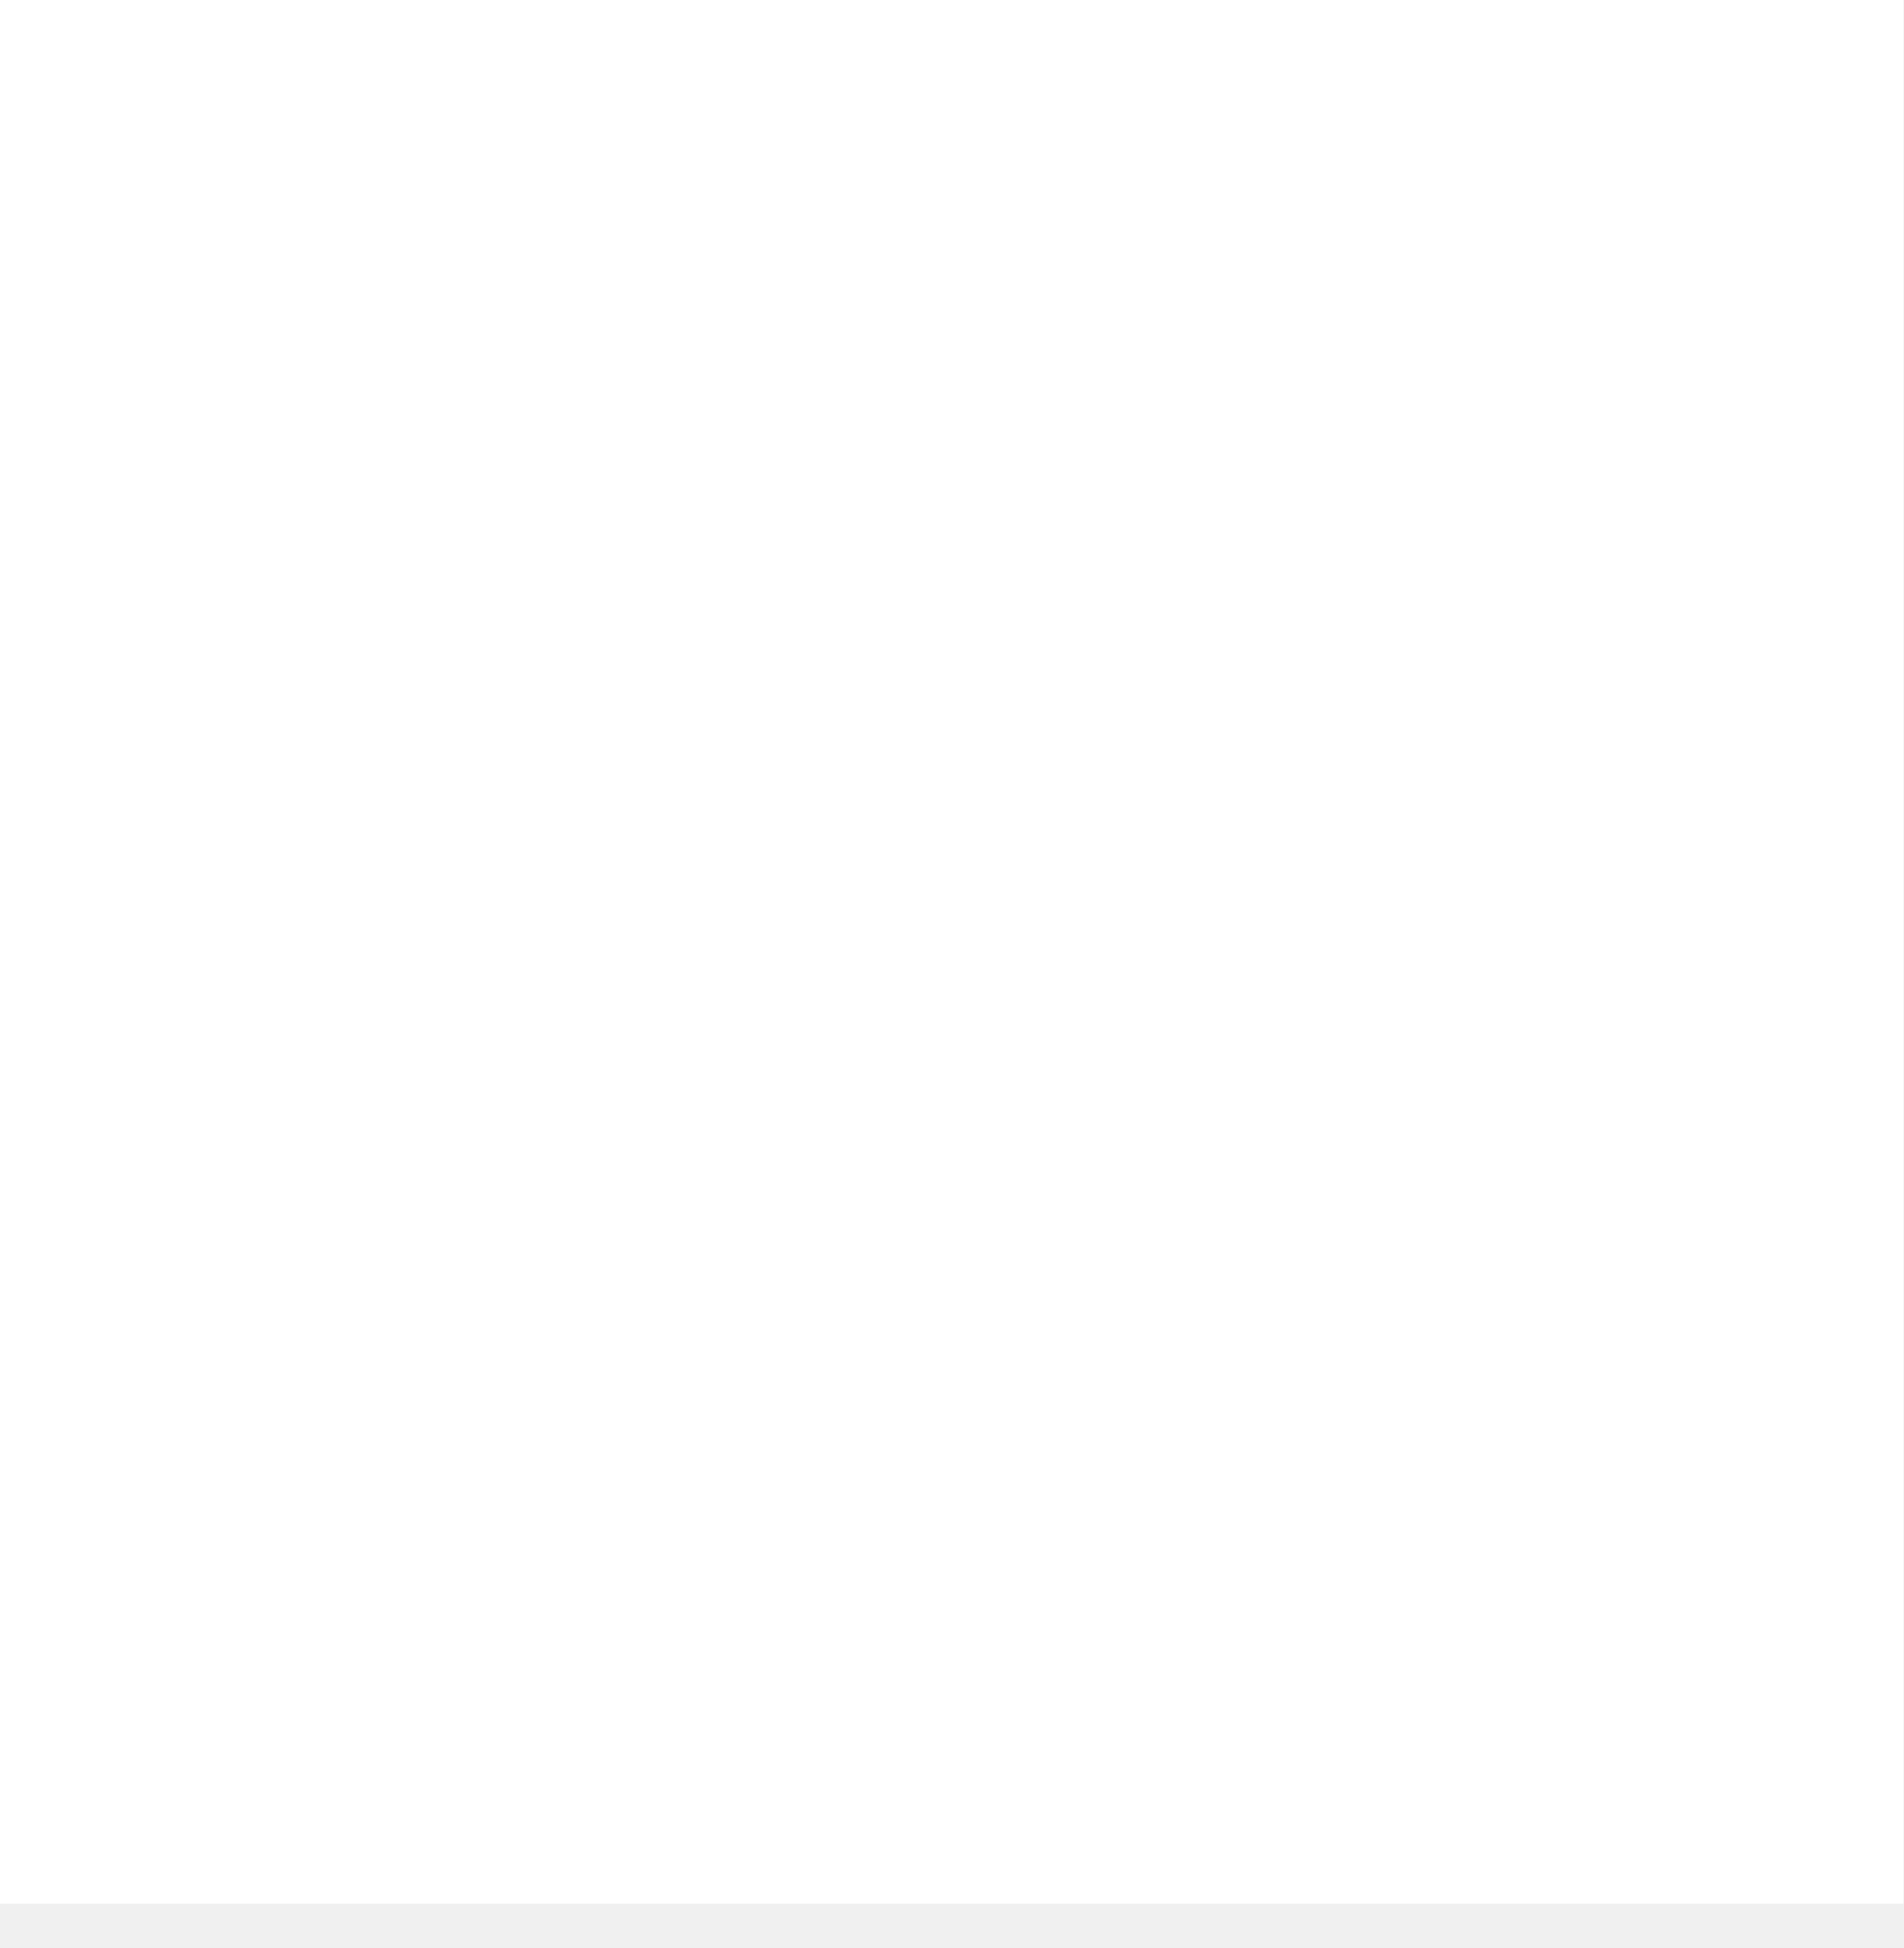
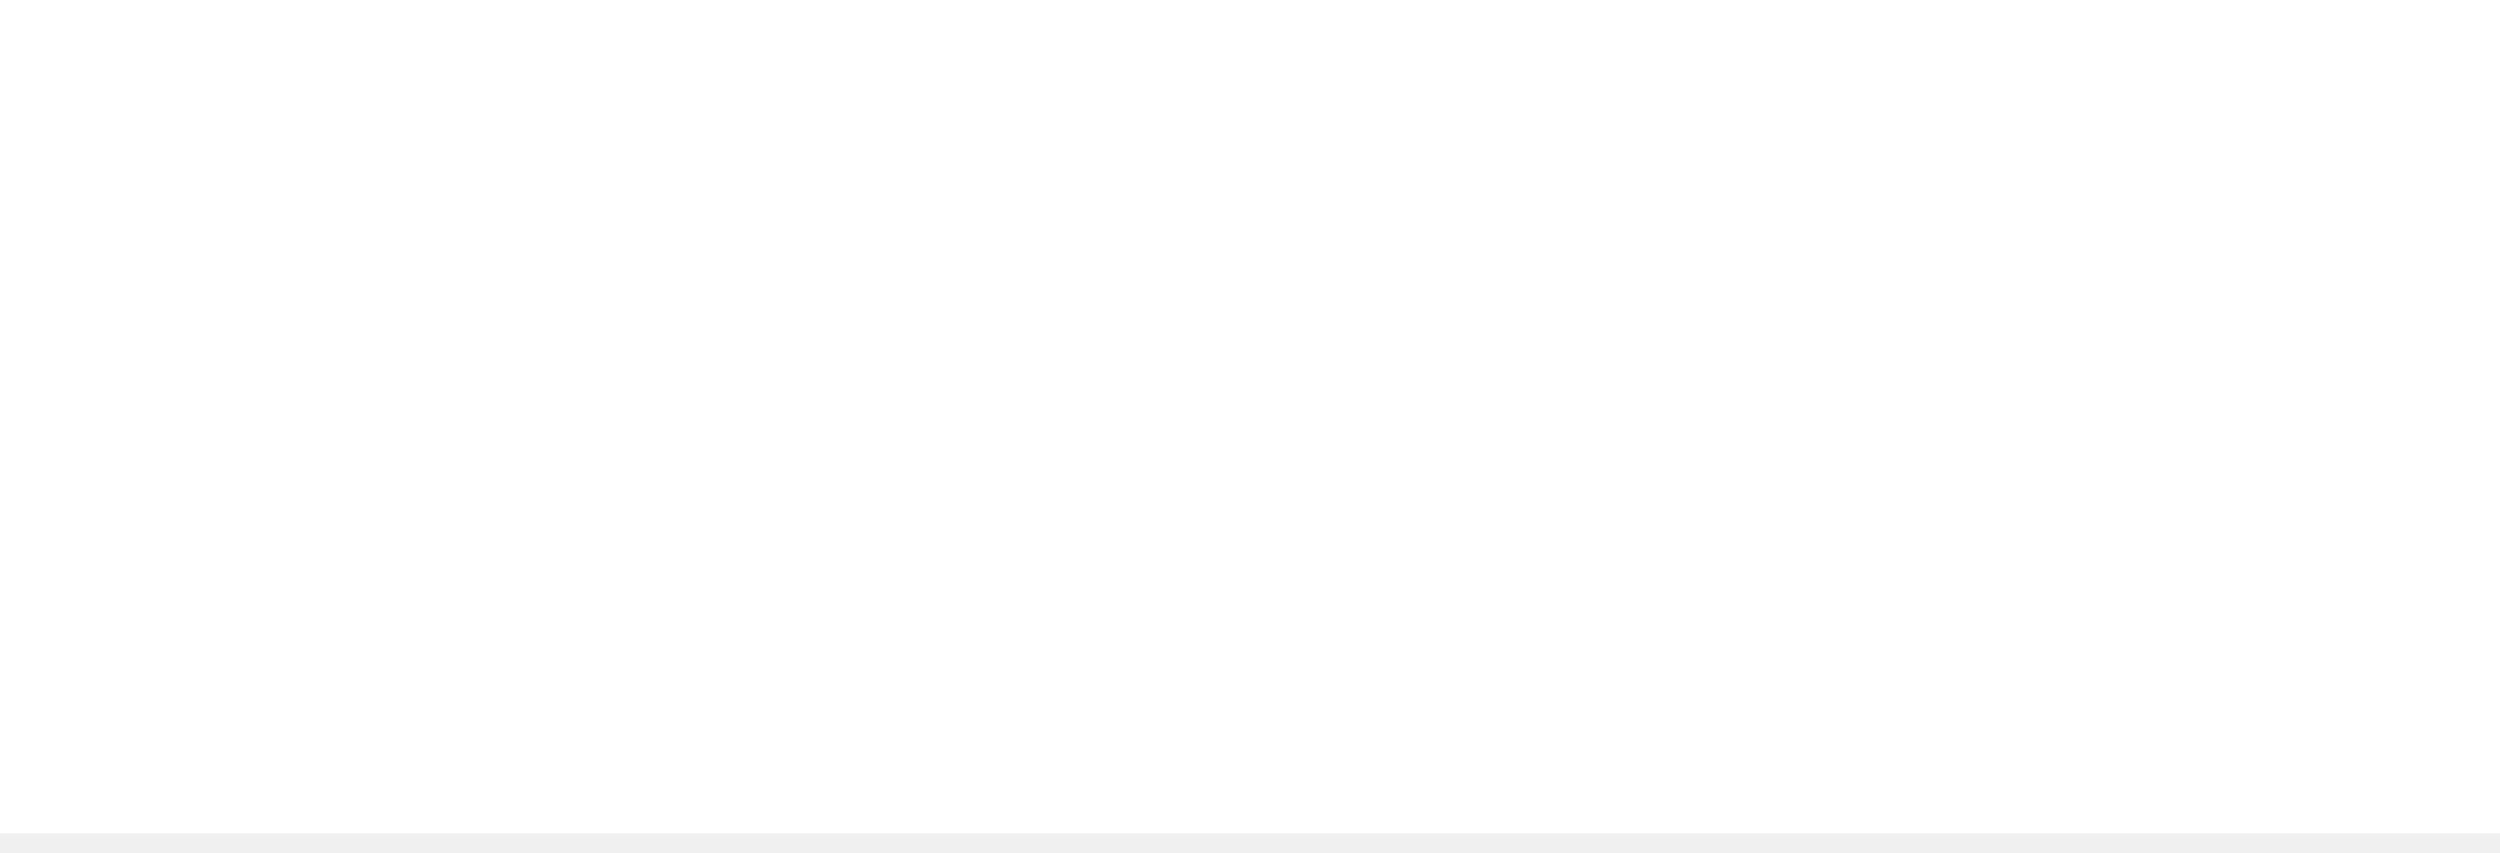
- <svg xmlns="http://www.w3.org/2000/svg" version="1.1" width="43px" height="44px">
-   <g transform="matrix(1 0 0 1 -287 0 )">
-     <path d="M 287 0  L 330 0  L 330 43  L 287 43  L 287 0  Z " fill-rule="nonzero" fill="#ffffff" stroke="none" />
+ <svg xmlns="http://www.w3.org/2000/svg" version="1.1" width="129px" height="44px">
+   <g transform="matrix(1 0 0 1 -123 1 )">
+     <path d="M 123 -1  L 252 -1  L 252 42  L 123 42  L 123 -1  Z " fill-rule="nonzero" fill="#ffffff" stroke="none" />
  </g>
</svg>
